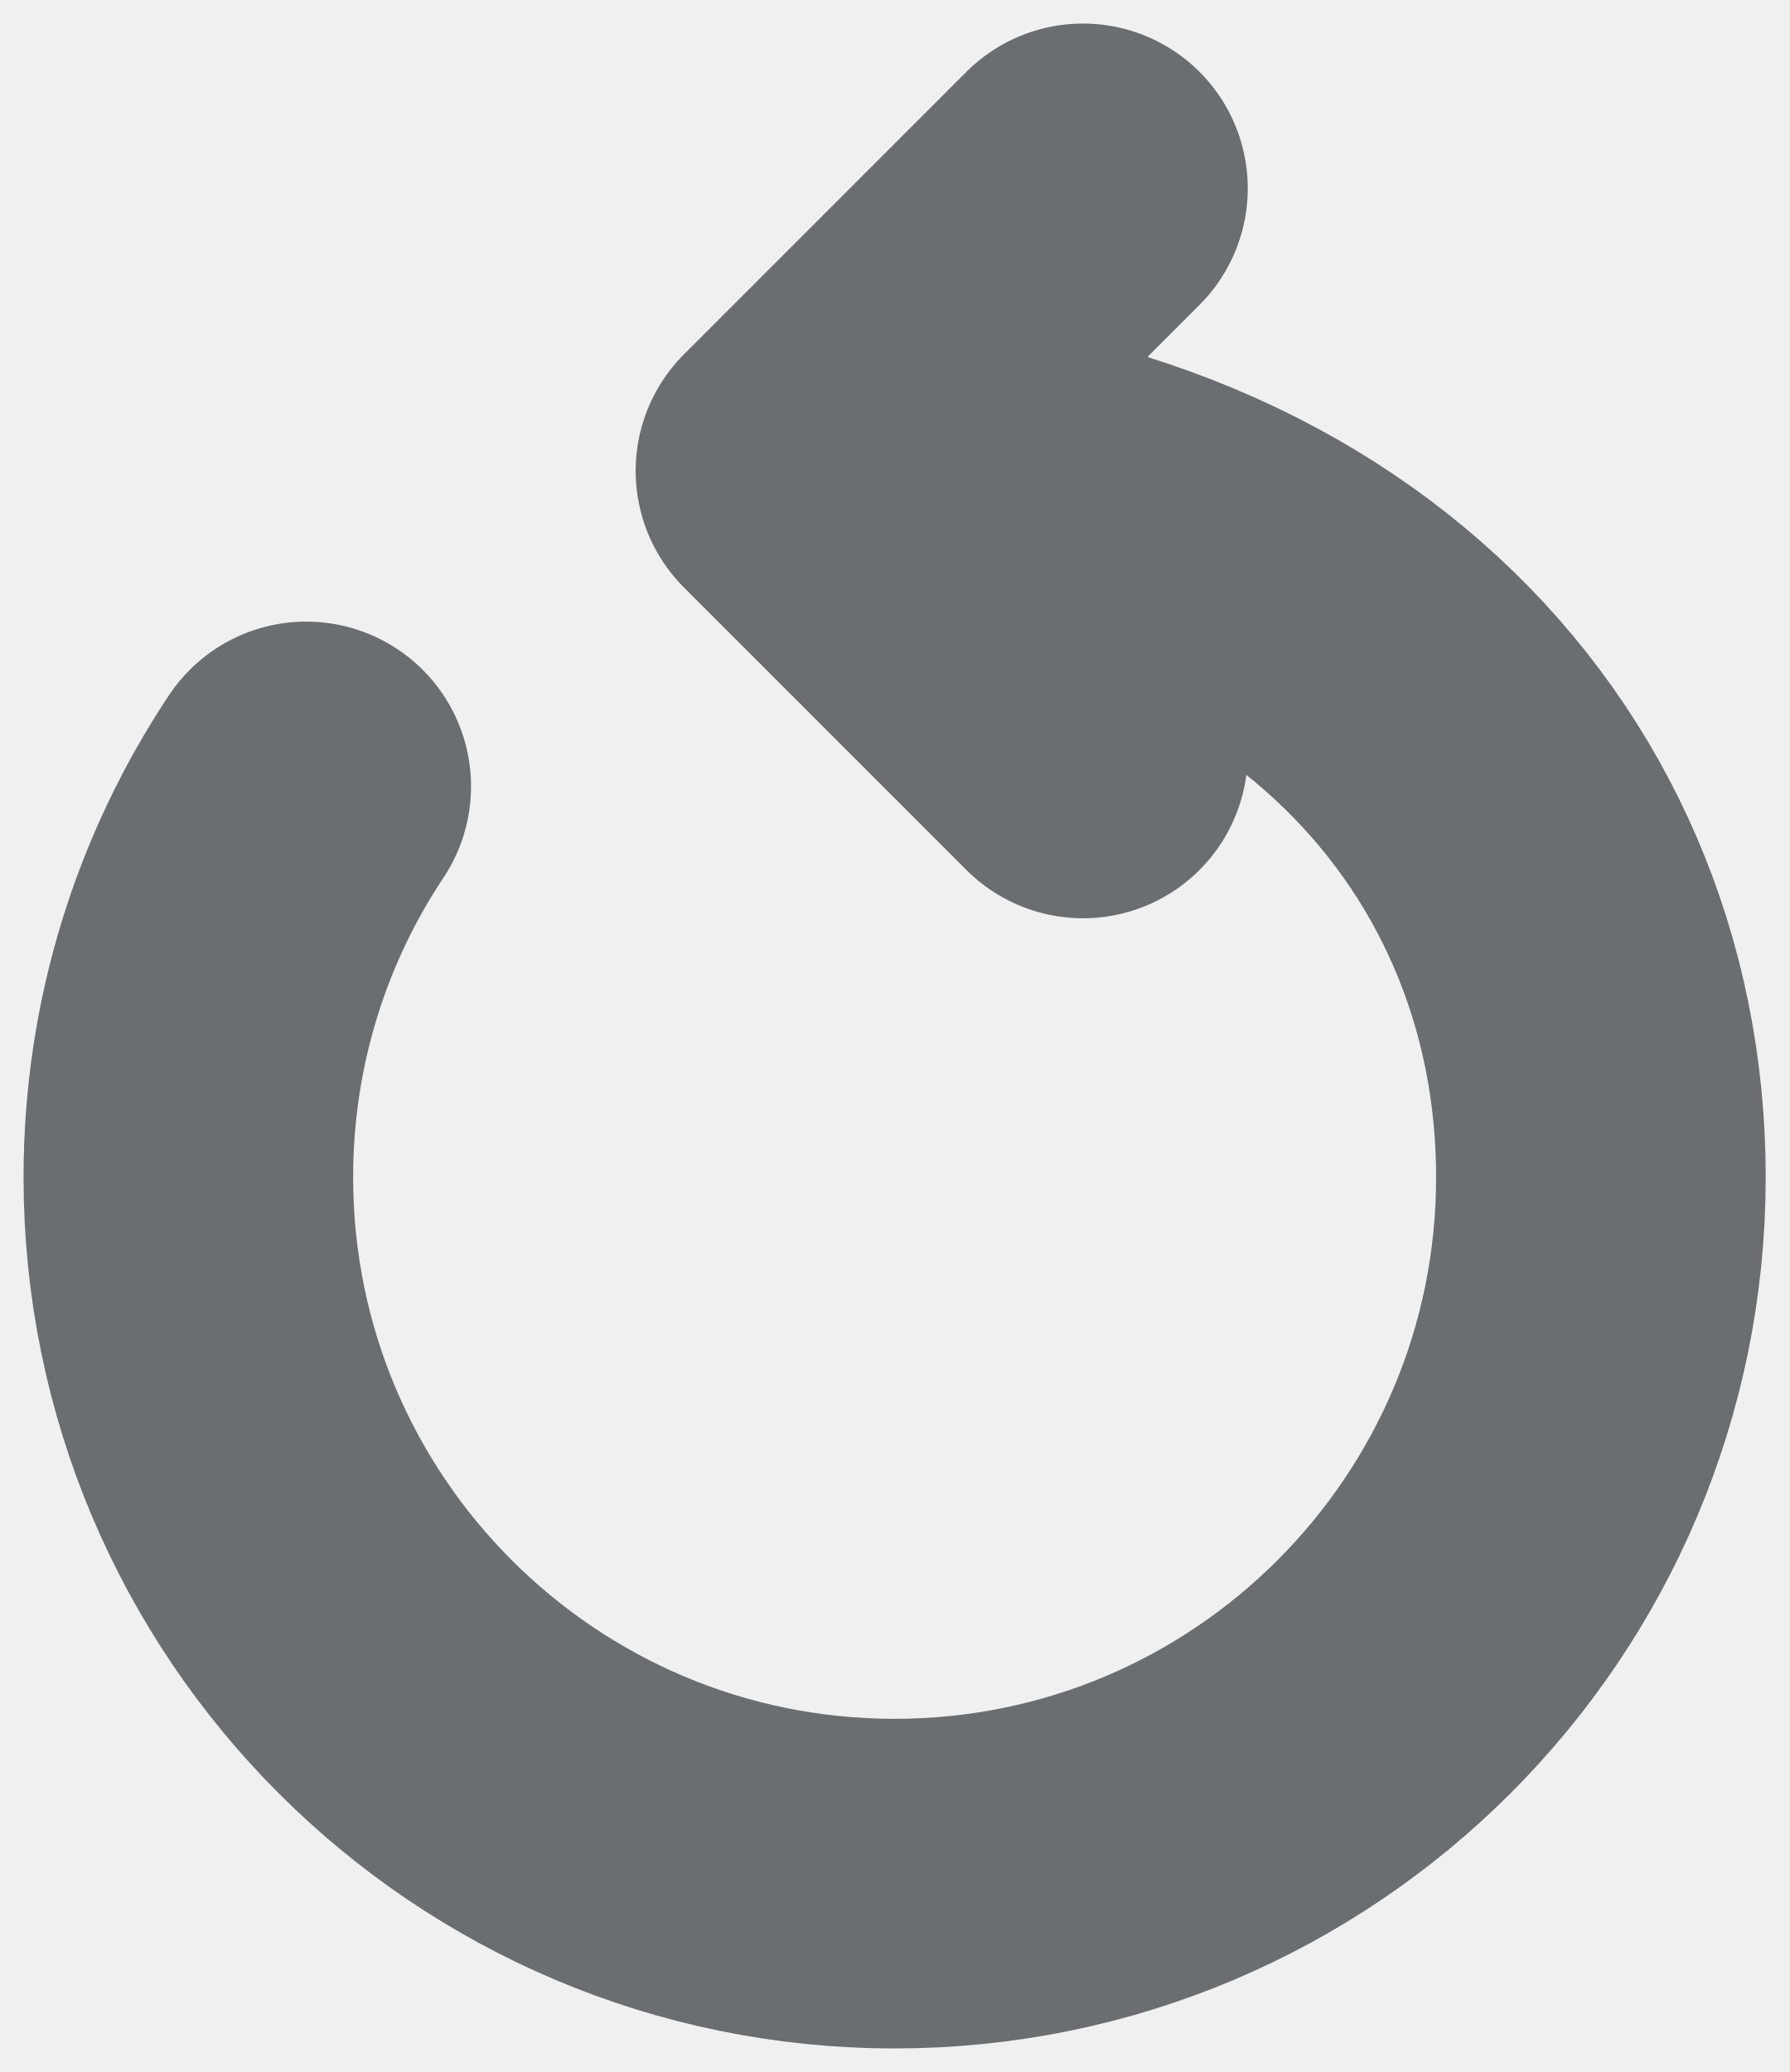
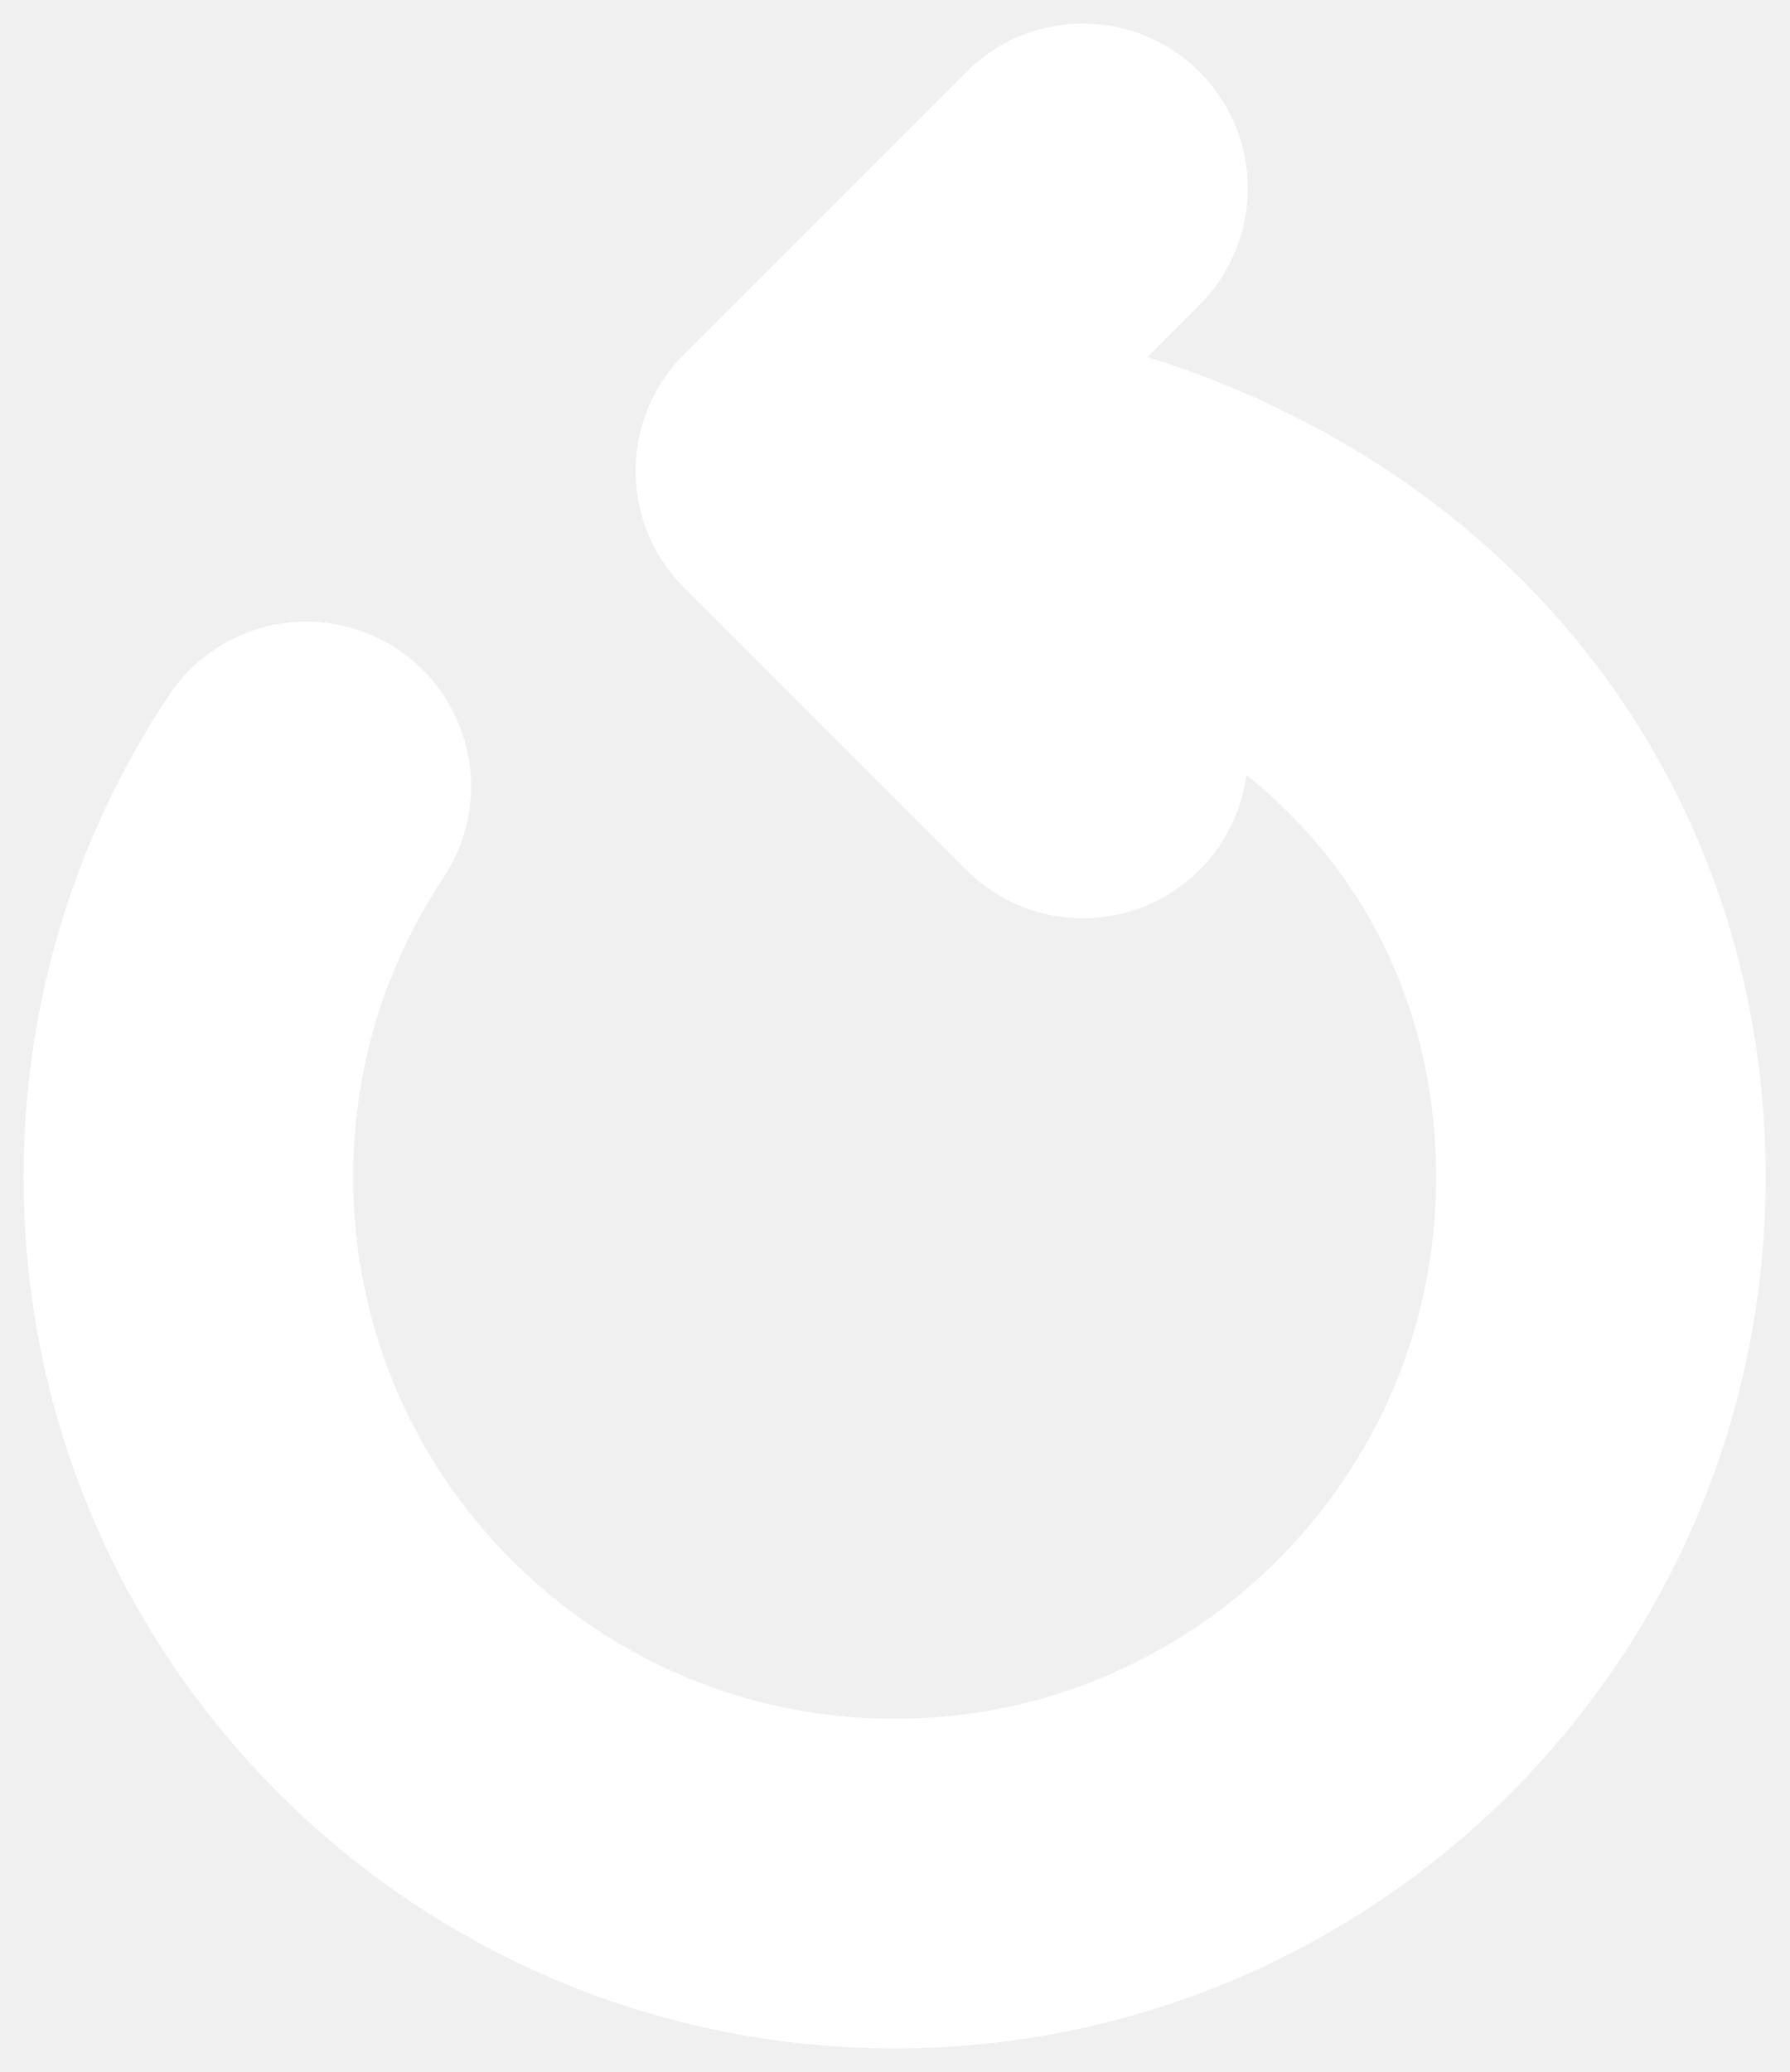
<svg xmlns="http://www.w3.org/2000/svg" width="38" height="44" viewBox="0 0 38 44" fill="none">
-   <path d="M17 10C27.5 10 34 16.716 34 25C34 33.284 27.284 40 19 40C10.716 40 4 33.284 4 25C4 21.931 4.922 19.077 6.504 16.7M17 10L23 4M17 10L23 16" stroke="#6B6E70" stroke-width="7" stroke-linecap="round" stroke-linejoin="round" />
+   <path d="M17 10C27.5 10 34 16.716 34 25C34 33.284 27.284 40 19 40C10.716 40 4 33.284 4 25C4 21.931 4.922 19.077 6.504 16.7M17 10L23 4M17 10L23 16" stroke="white" stroke-width="7" stroke-linecap="round" stroke-linejoin="round" />
</svg>
